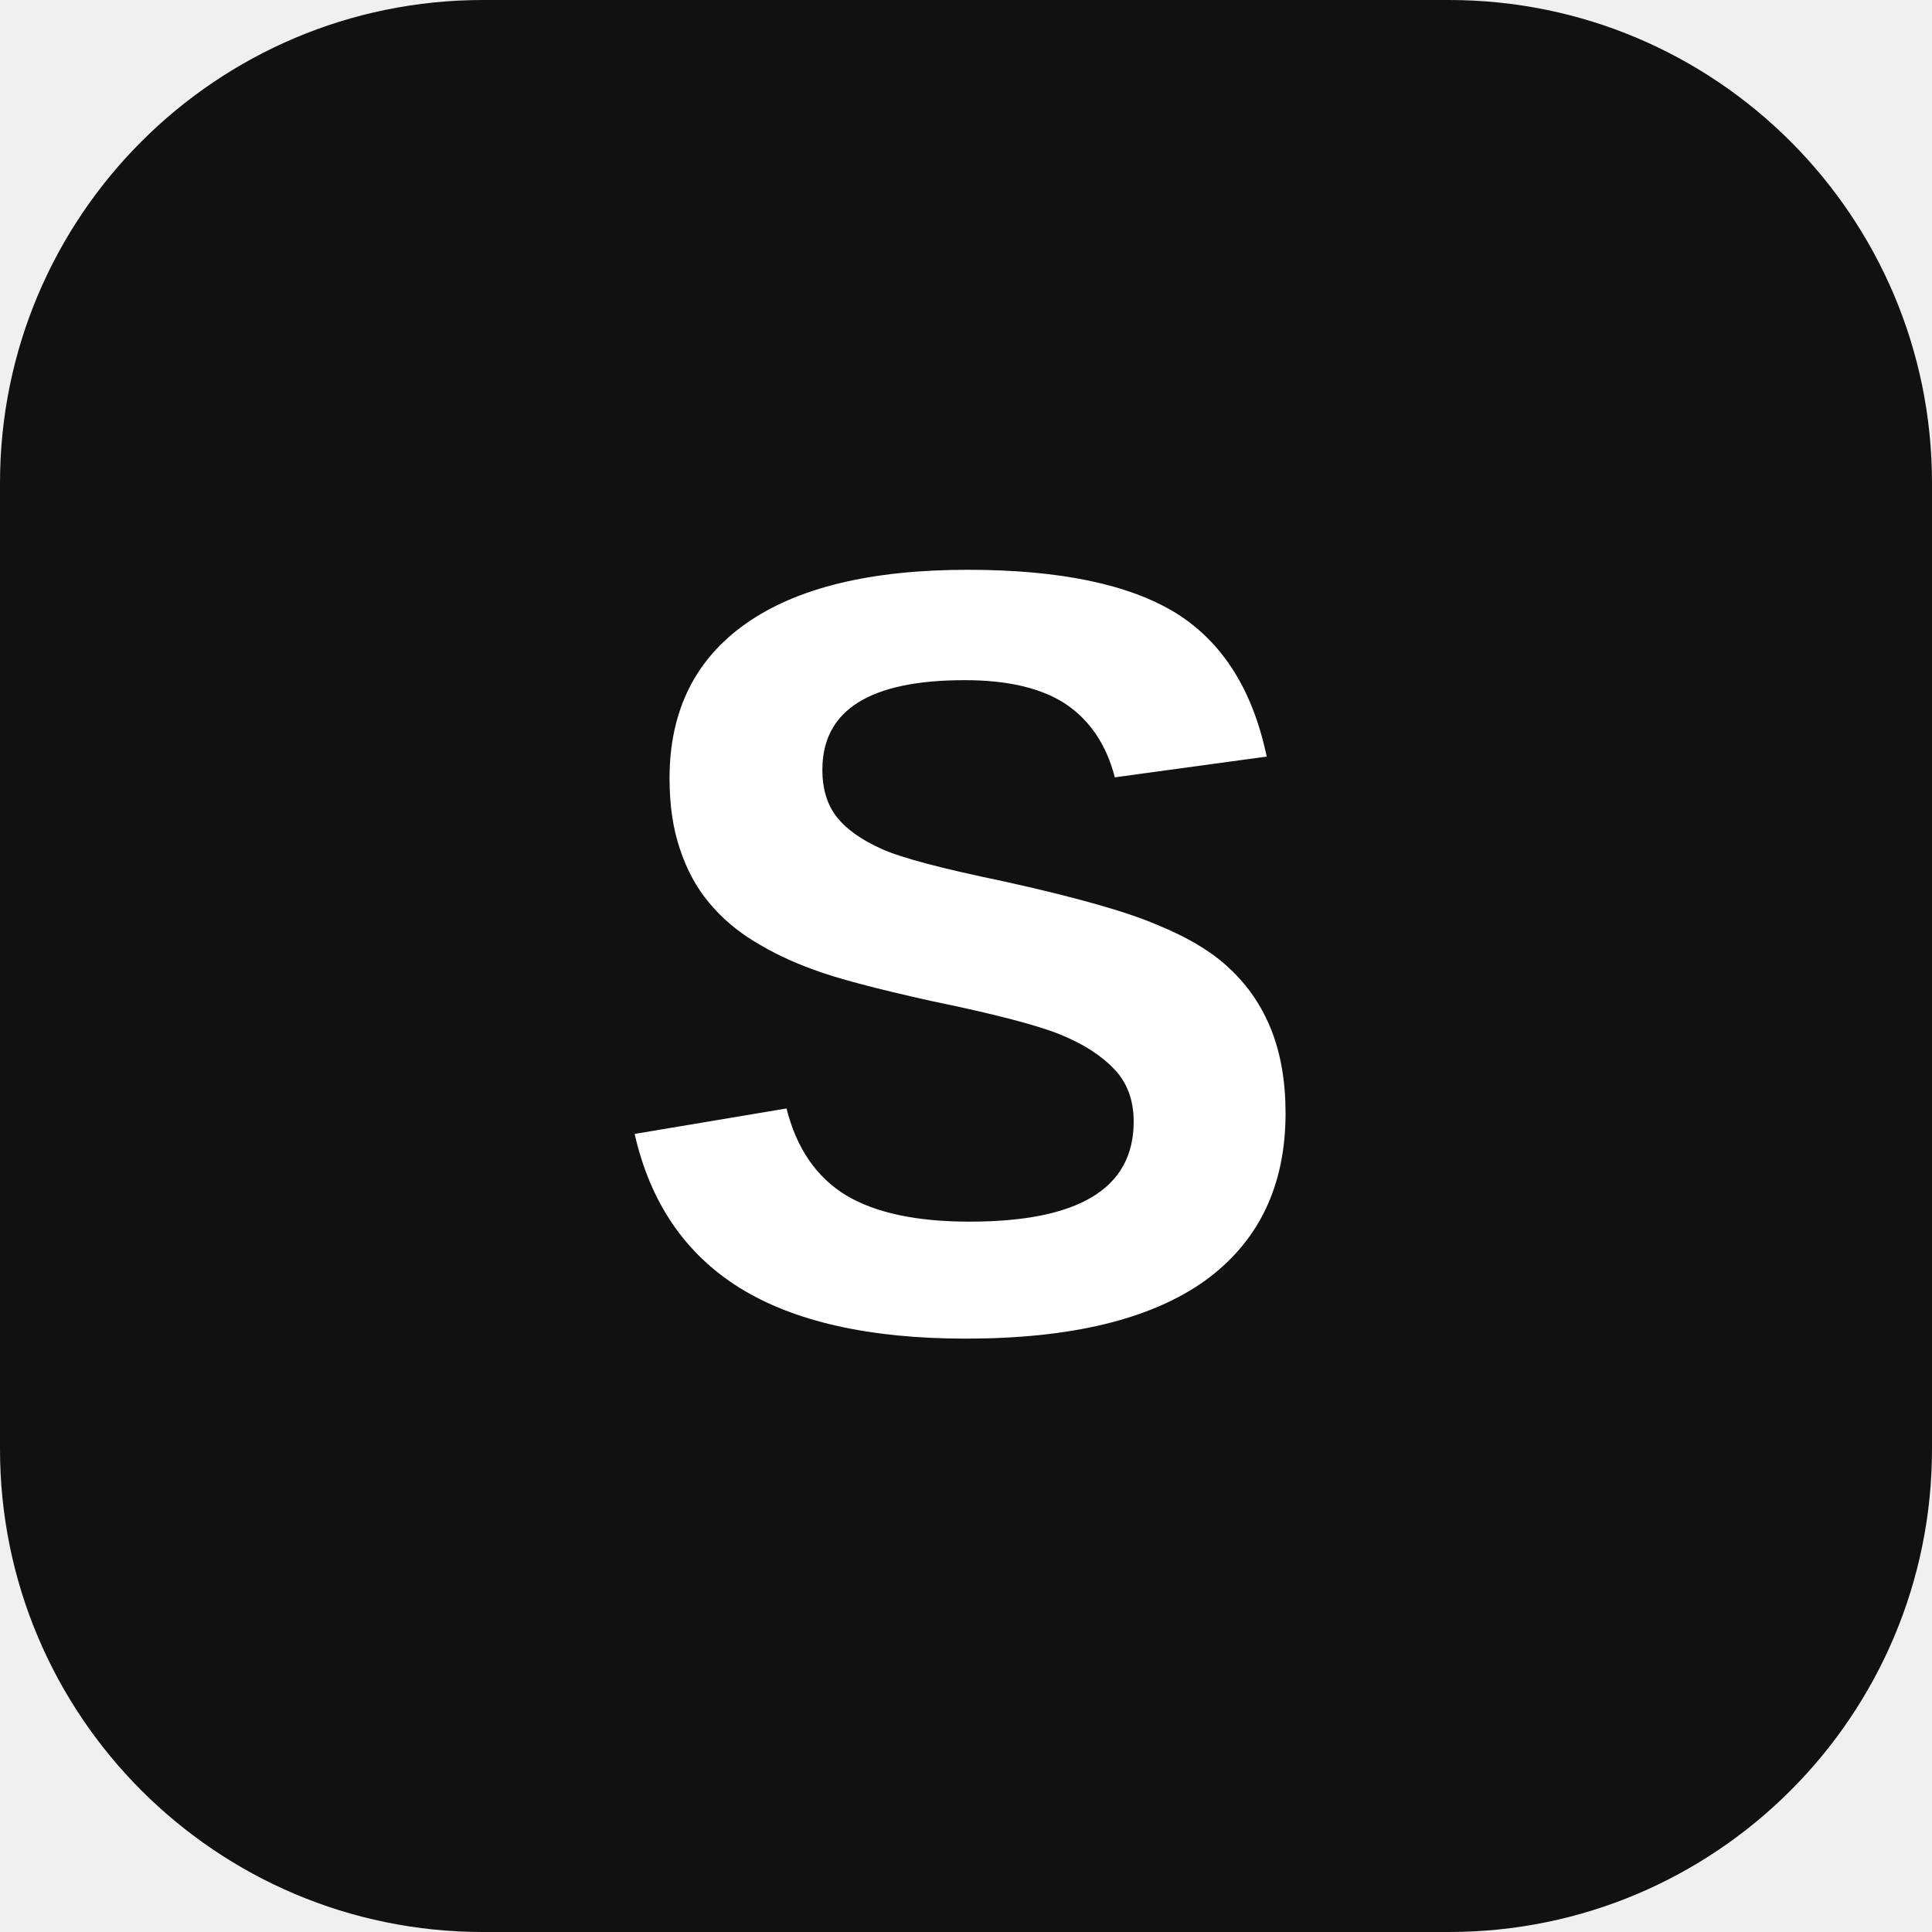
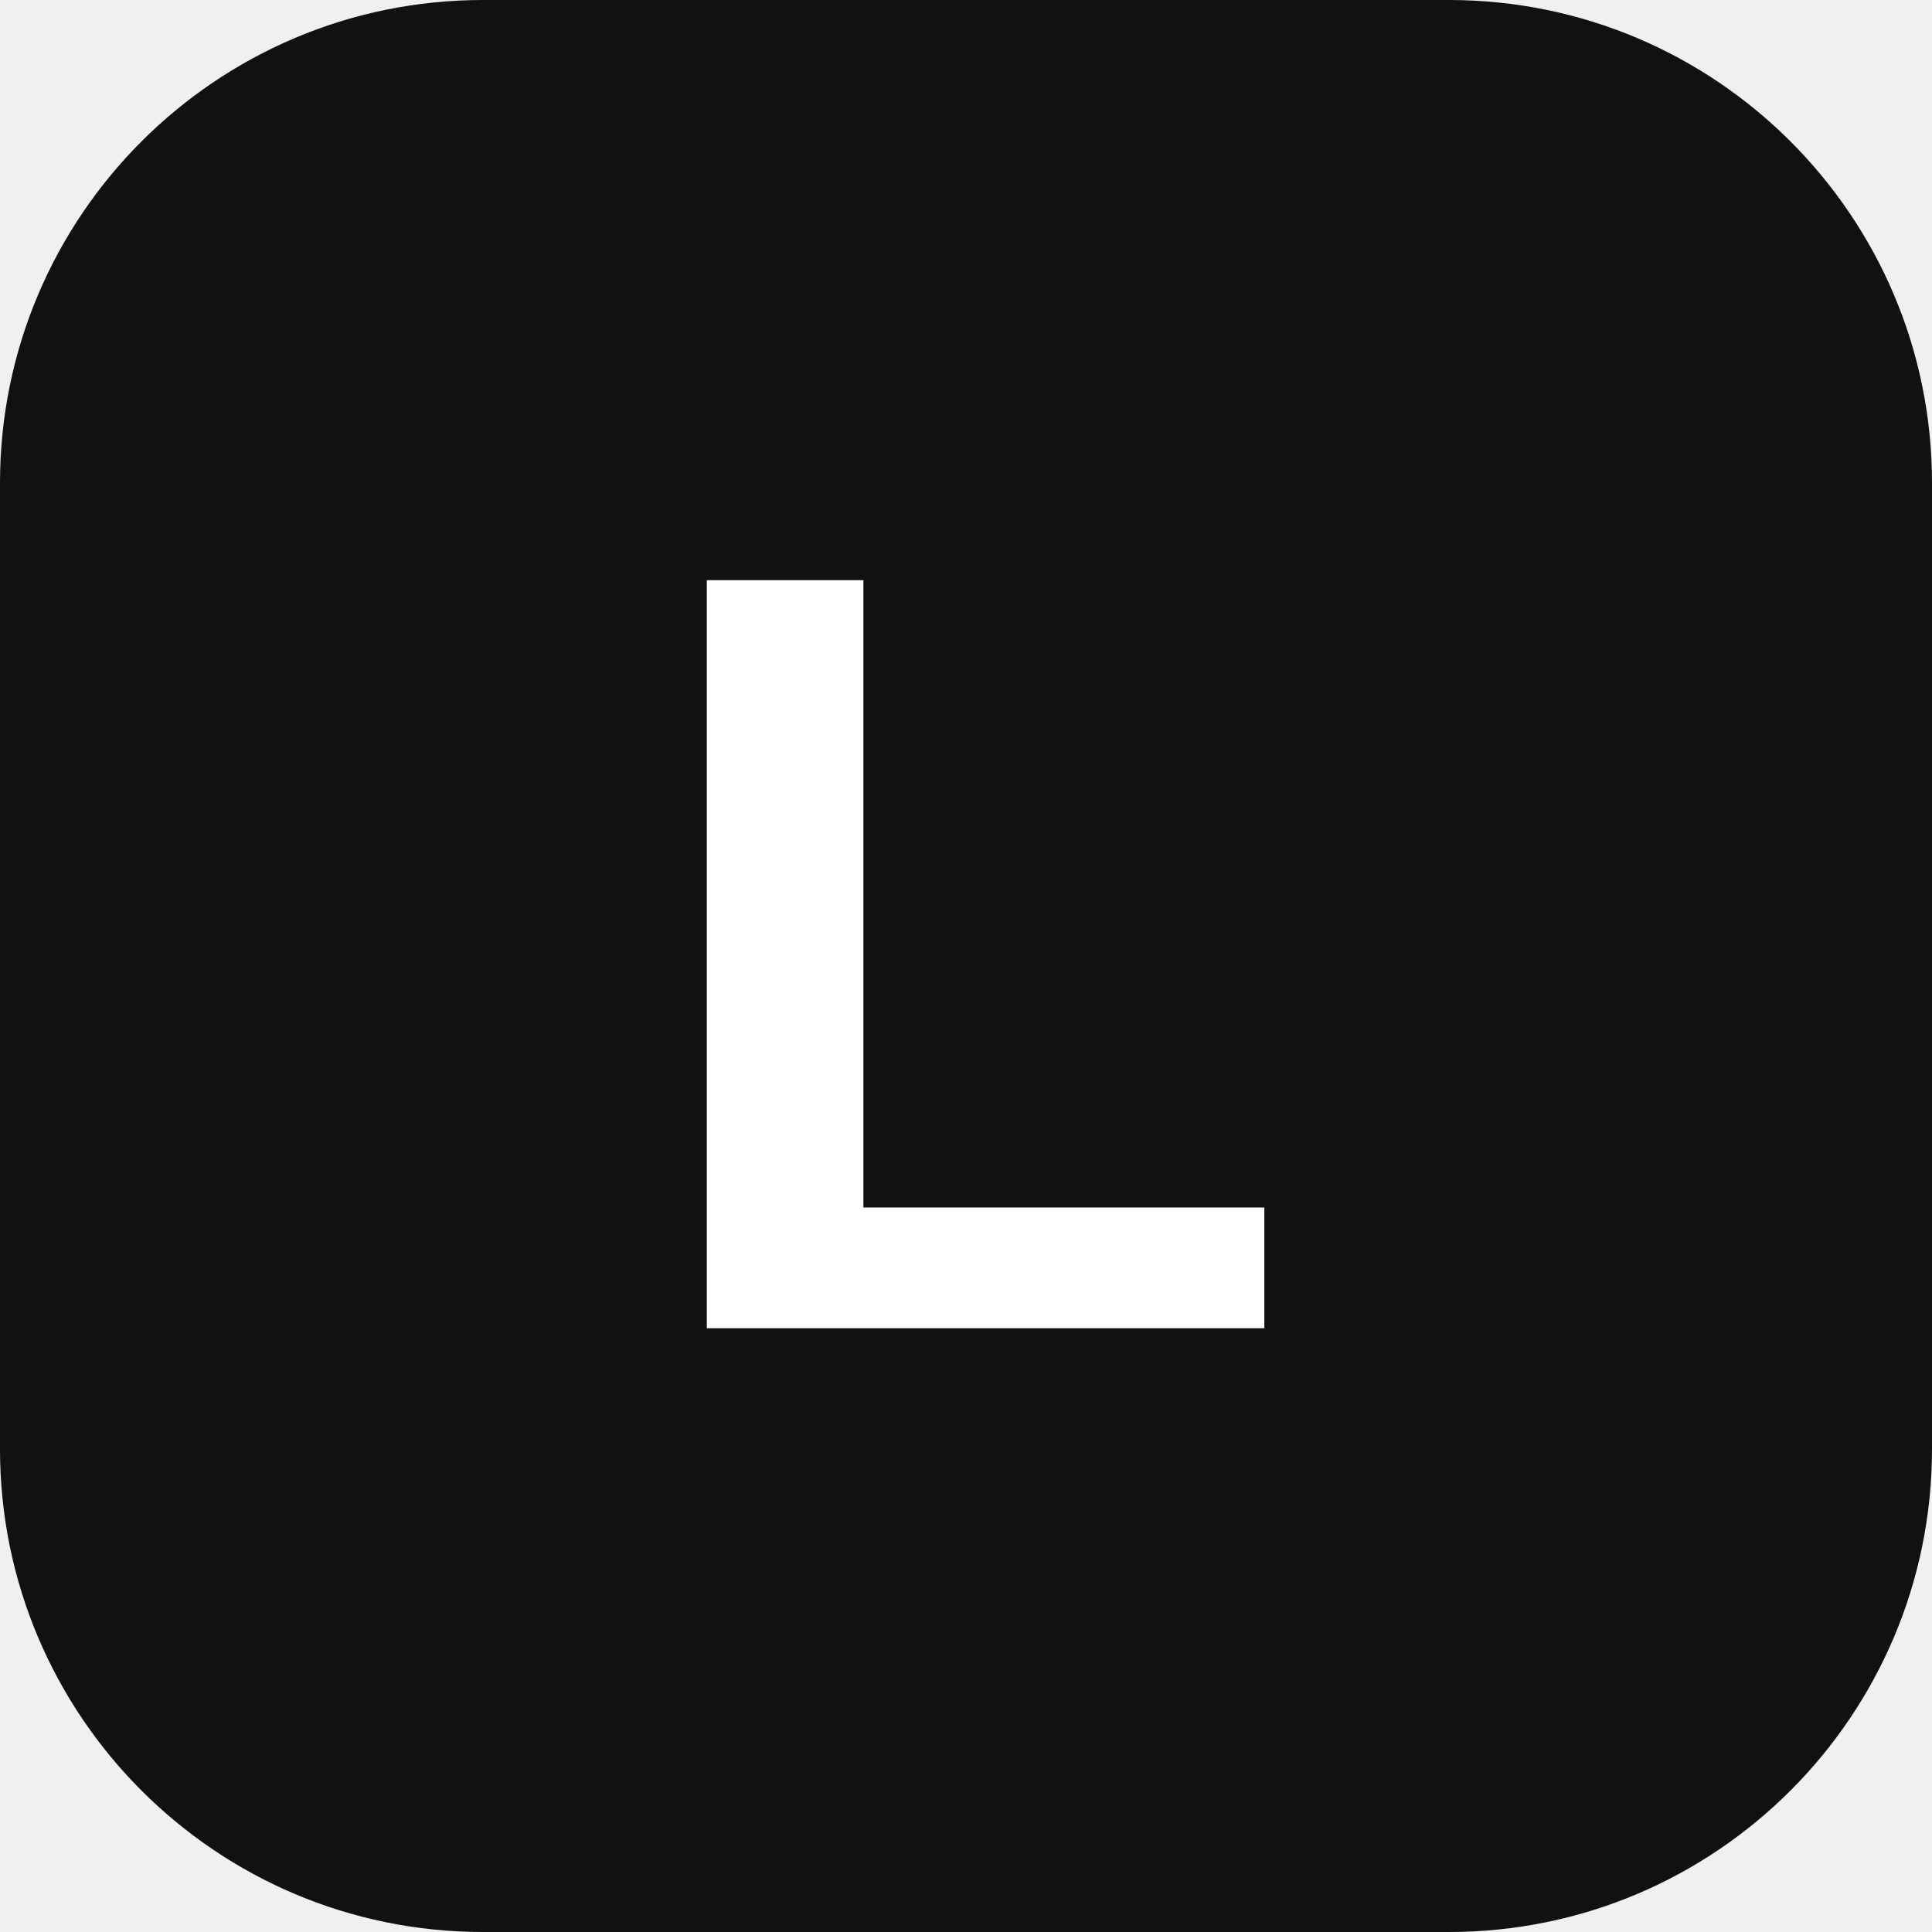
<svg xmlns="http://www.w3.org/2000/svg" viewBox="0 0 32 32">
  <rect width="32" height="32" rx="8" fill="#111" />
-   <text x="16" y="22" font-family="Arial" font-weight="800" font-size="18" fill="#fff" text-anchor="middle">S</text>
+   <text x="16" y="22" font-family="Arial" font-weight="800" font-size="18" fill="#fff" text-anchor="middle">L</text>
</svg>
